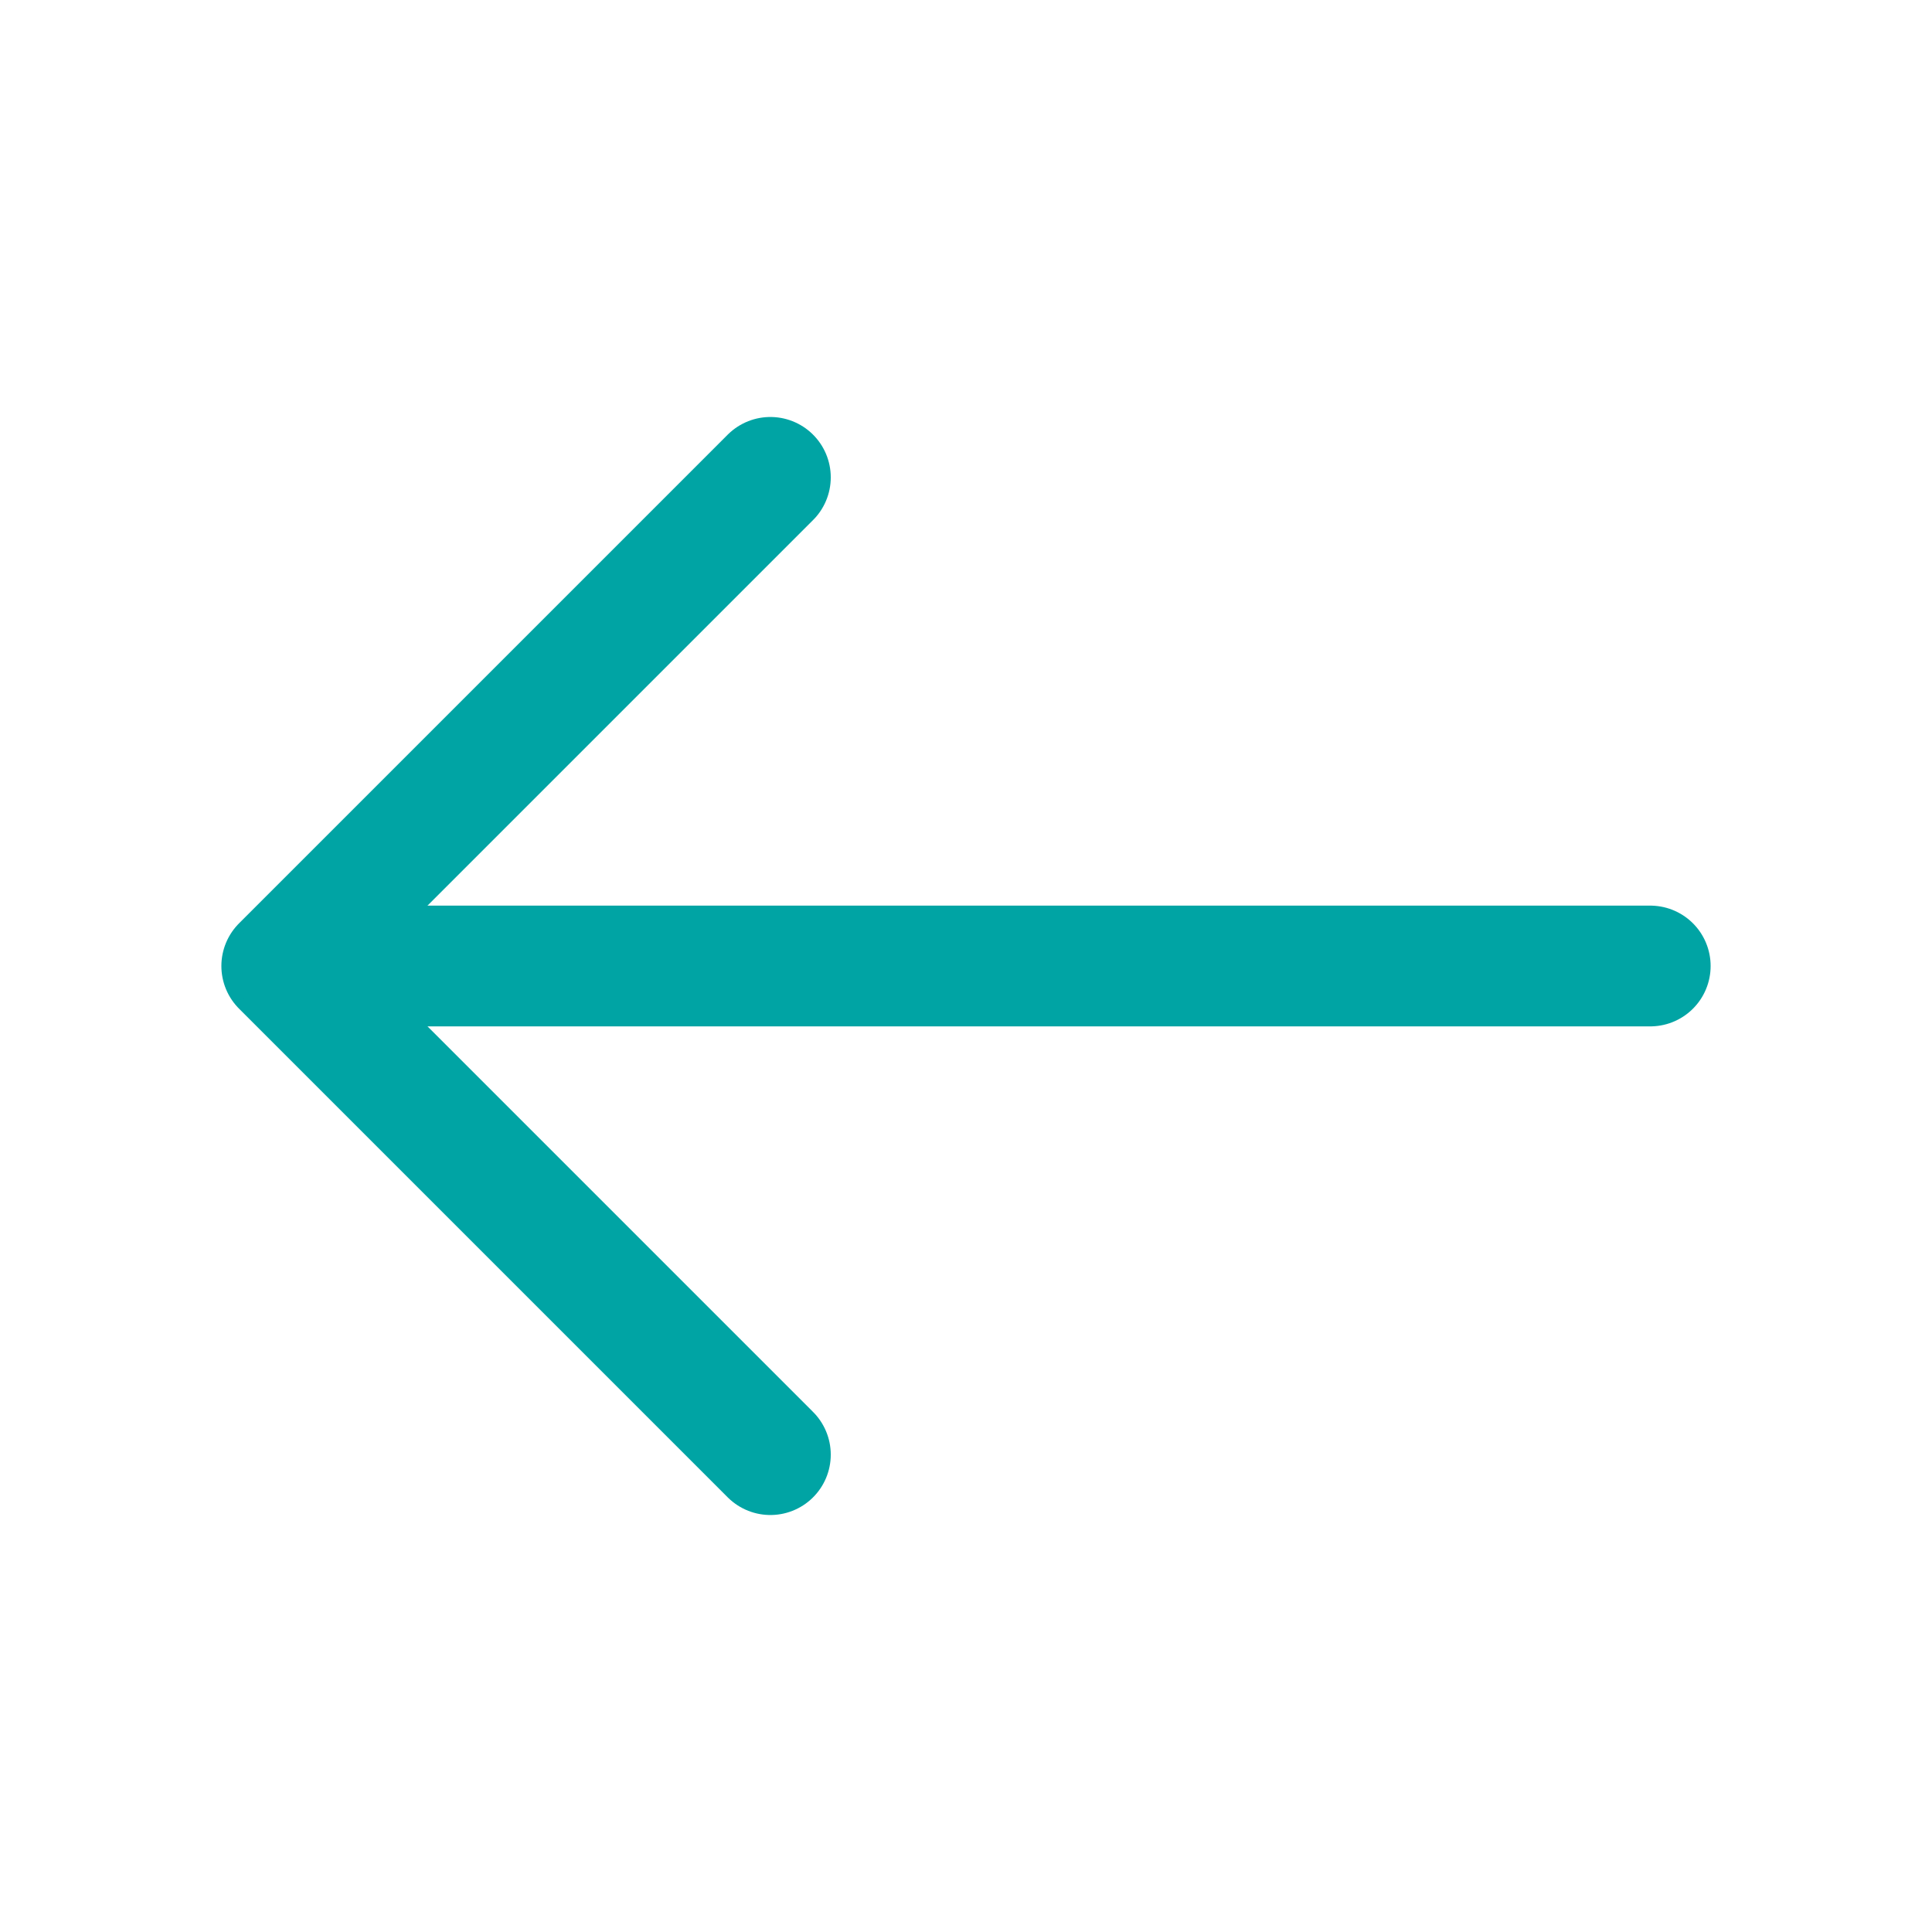
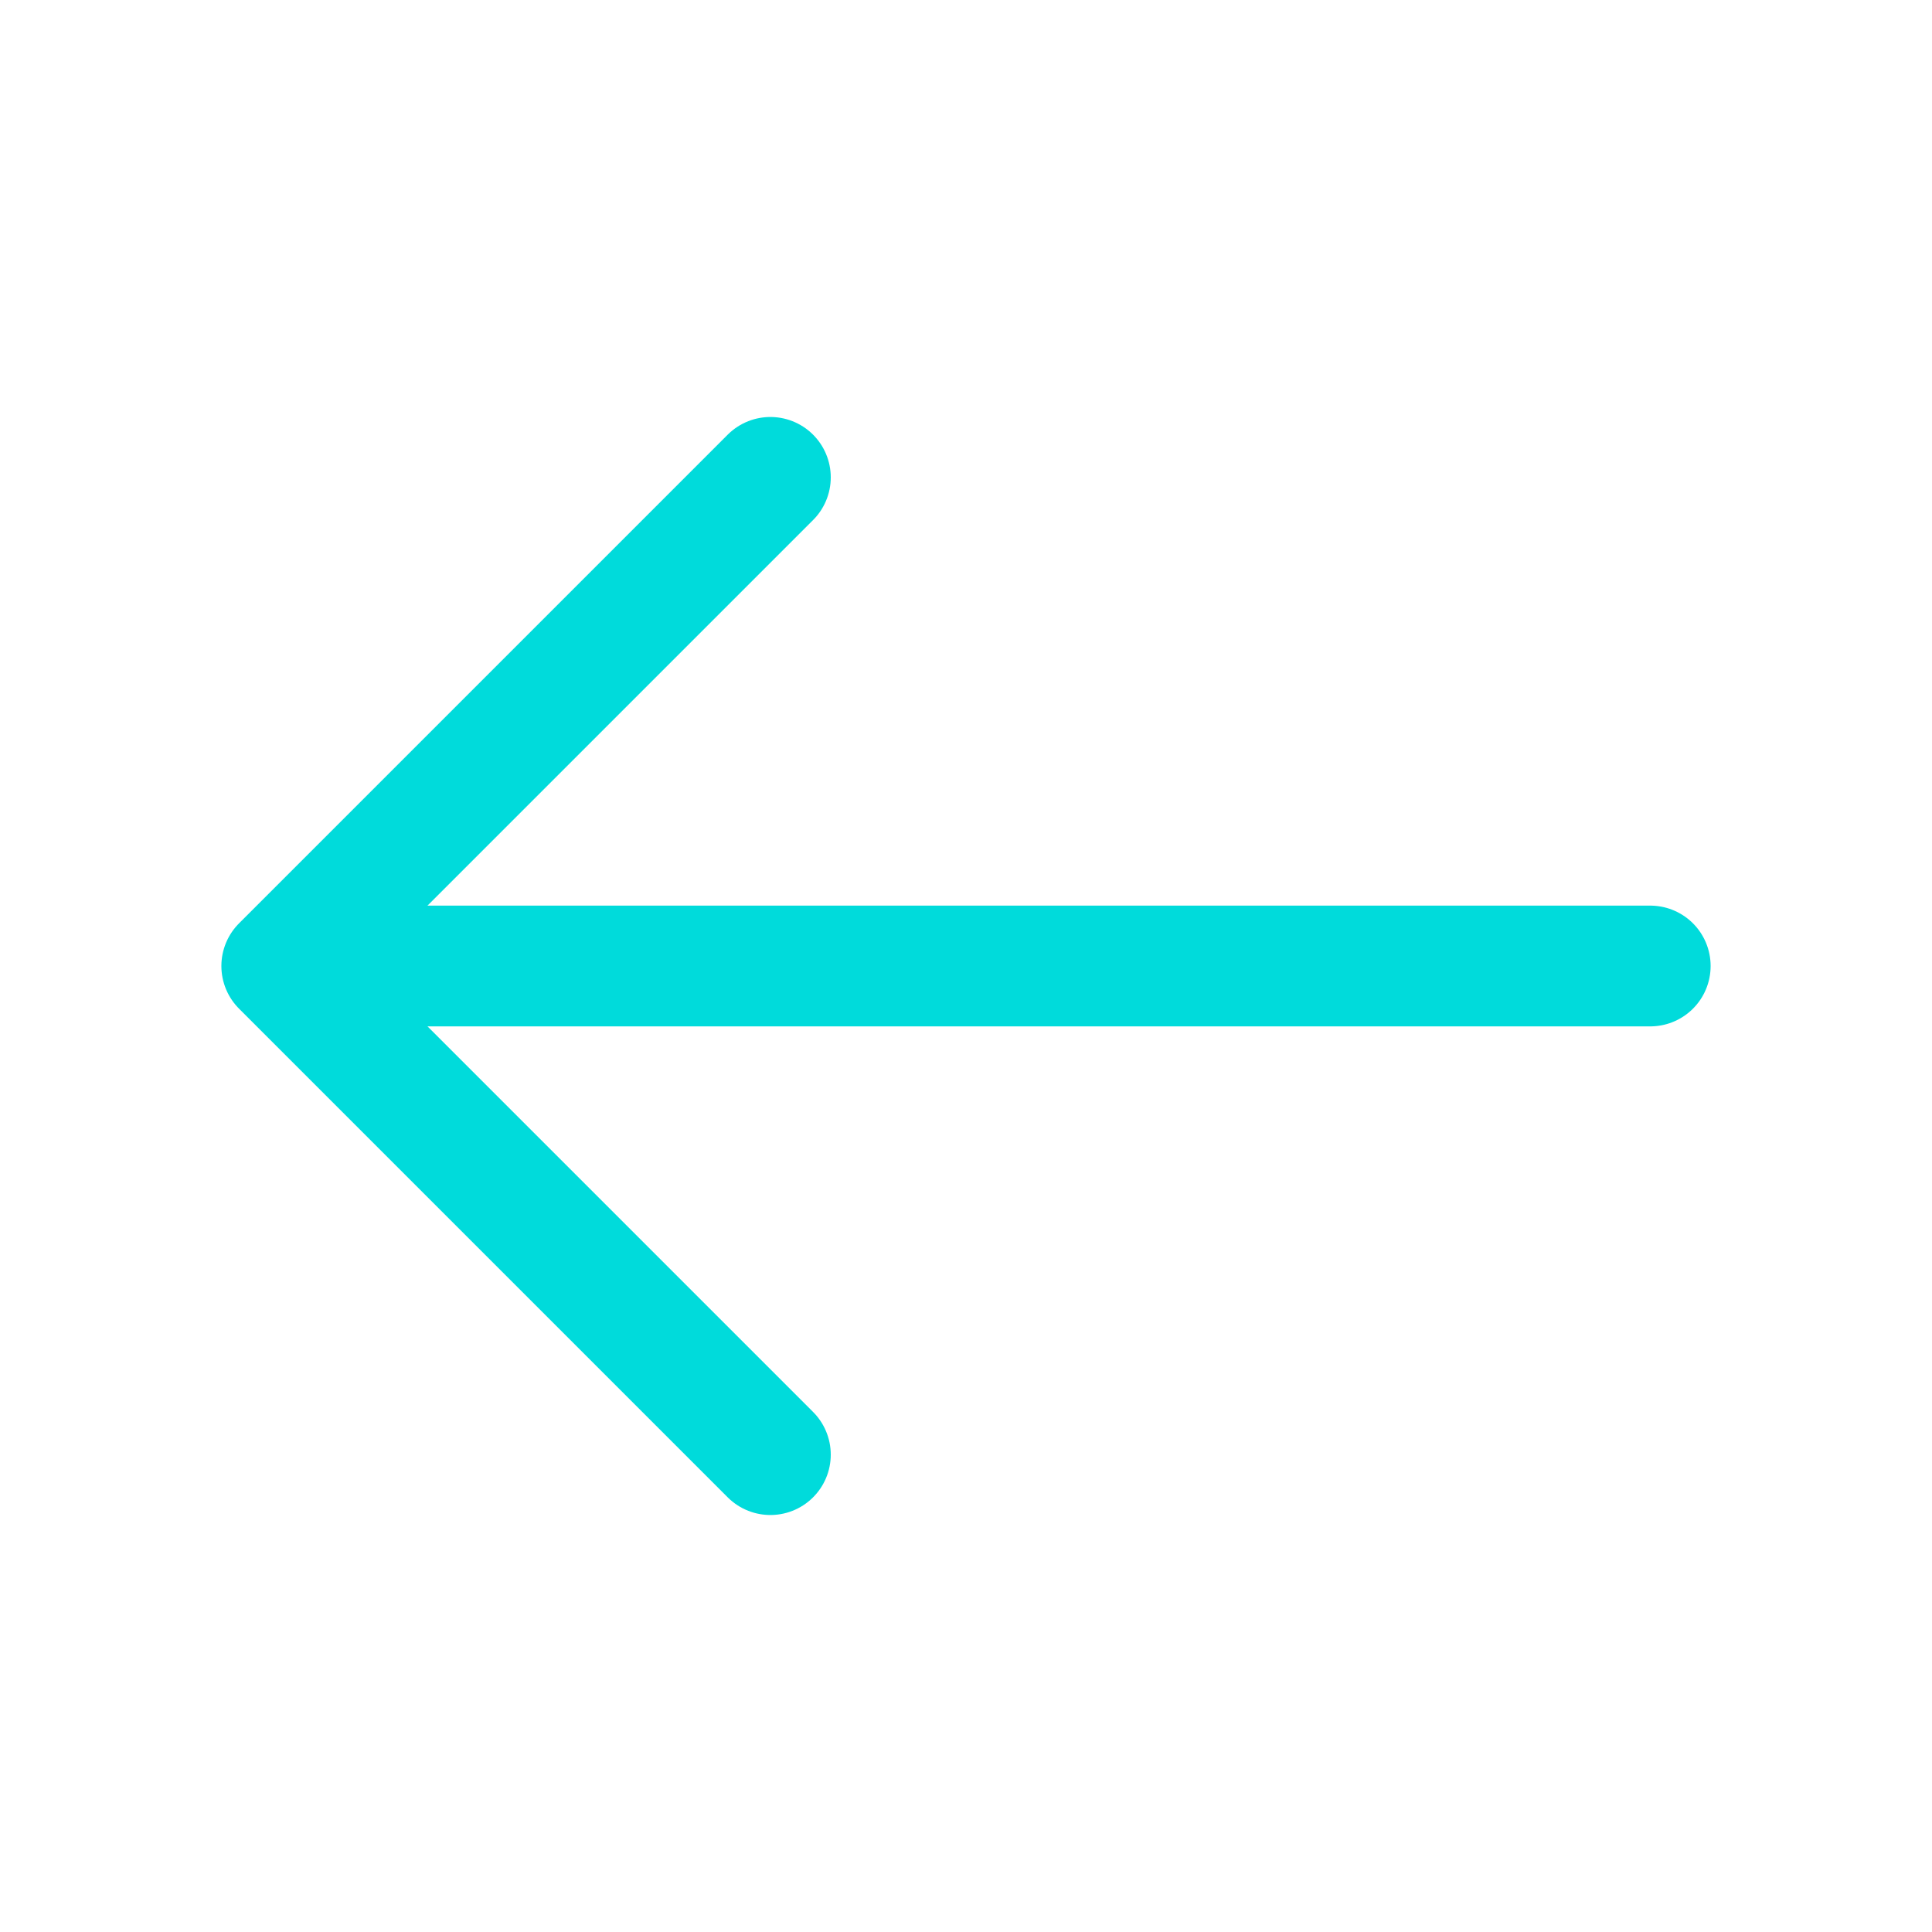
<svg xmlns="http://www.w3.org/2000/svg" width="24" height="24" viewBox="0 0 24 24" fill="none">
-   <path d="M9.57 5.93L3.5 12L9.57 18.07" stroke="#00A4A4" stroke-width="1.5" stroke-miterlimit="10" stroke-linecap="round" stroke-linejoin="round" />
-   <path d="M20.5 12H3.67" stroke="#00A4A4" stroke-width="1.5" stroke-miterlimit="10" stroke-linecap="round" stroke-linejoin="round" />
+   <path d="M9.57 5.93L3.5 12L9.57 18.07" stroke="#00DBDB" stroke-width="1.5" stroke-miterlimit="10" stroke-linecap="round" stroke-linejoin="round" />
+   <path d="M20.5 12H3.67" stroke="#00DBDB" stroke-width="1.5" stroke-miterlimit="10" stroke-linecap="round" stroke-linejoin="round" />
</svg>
